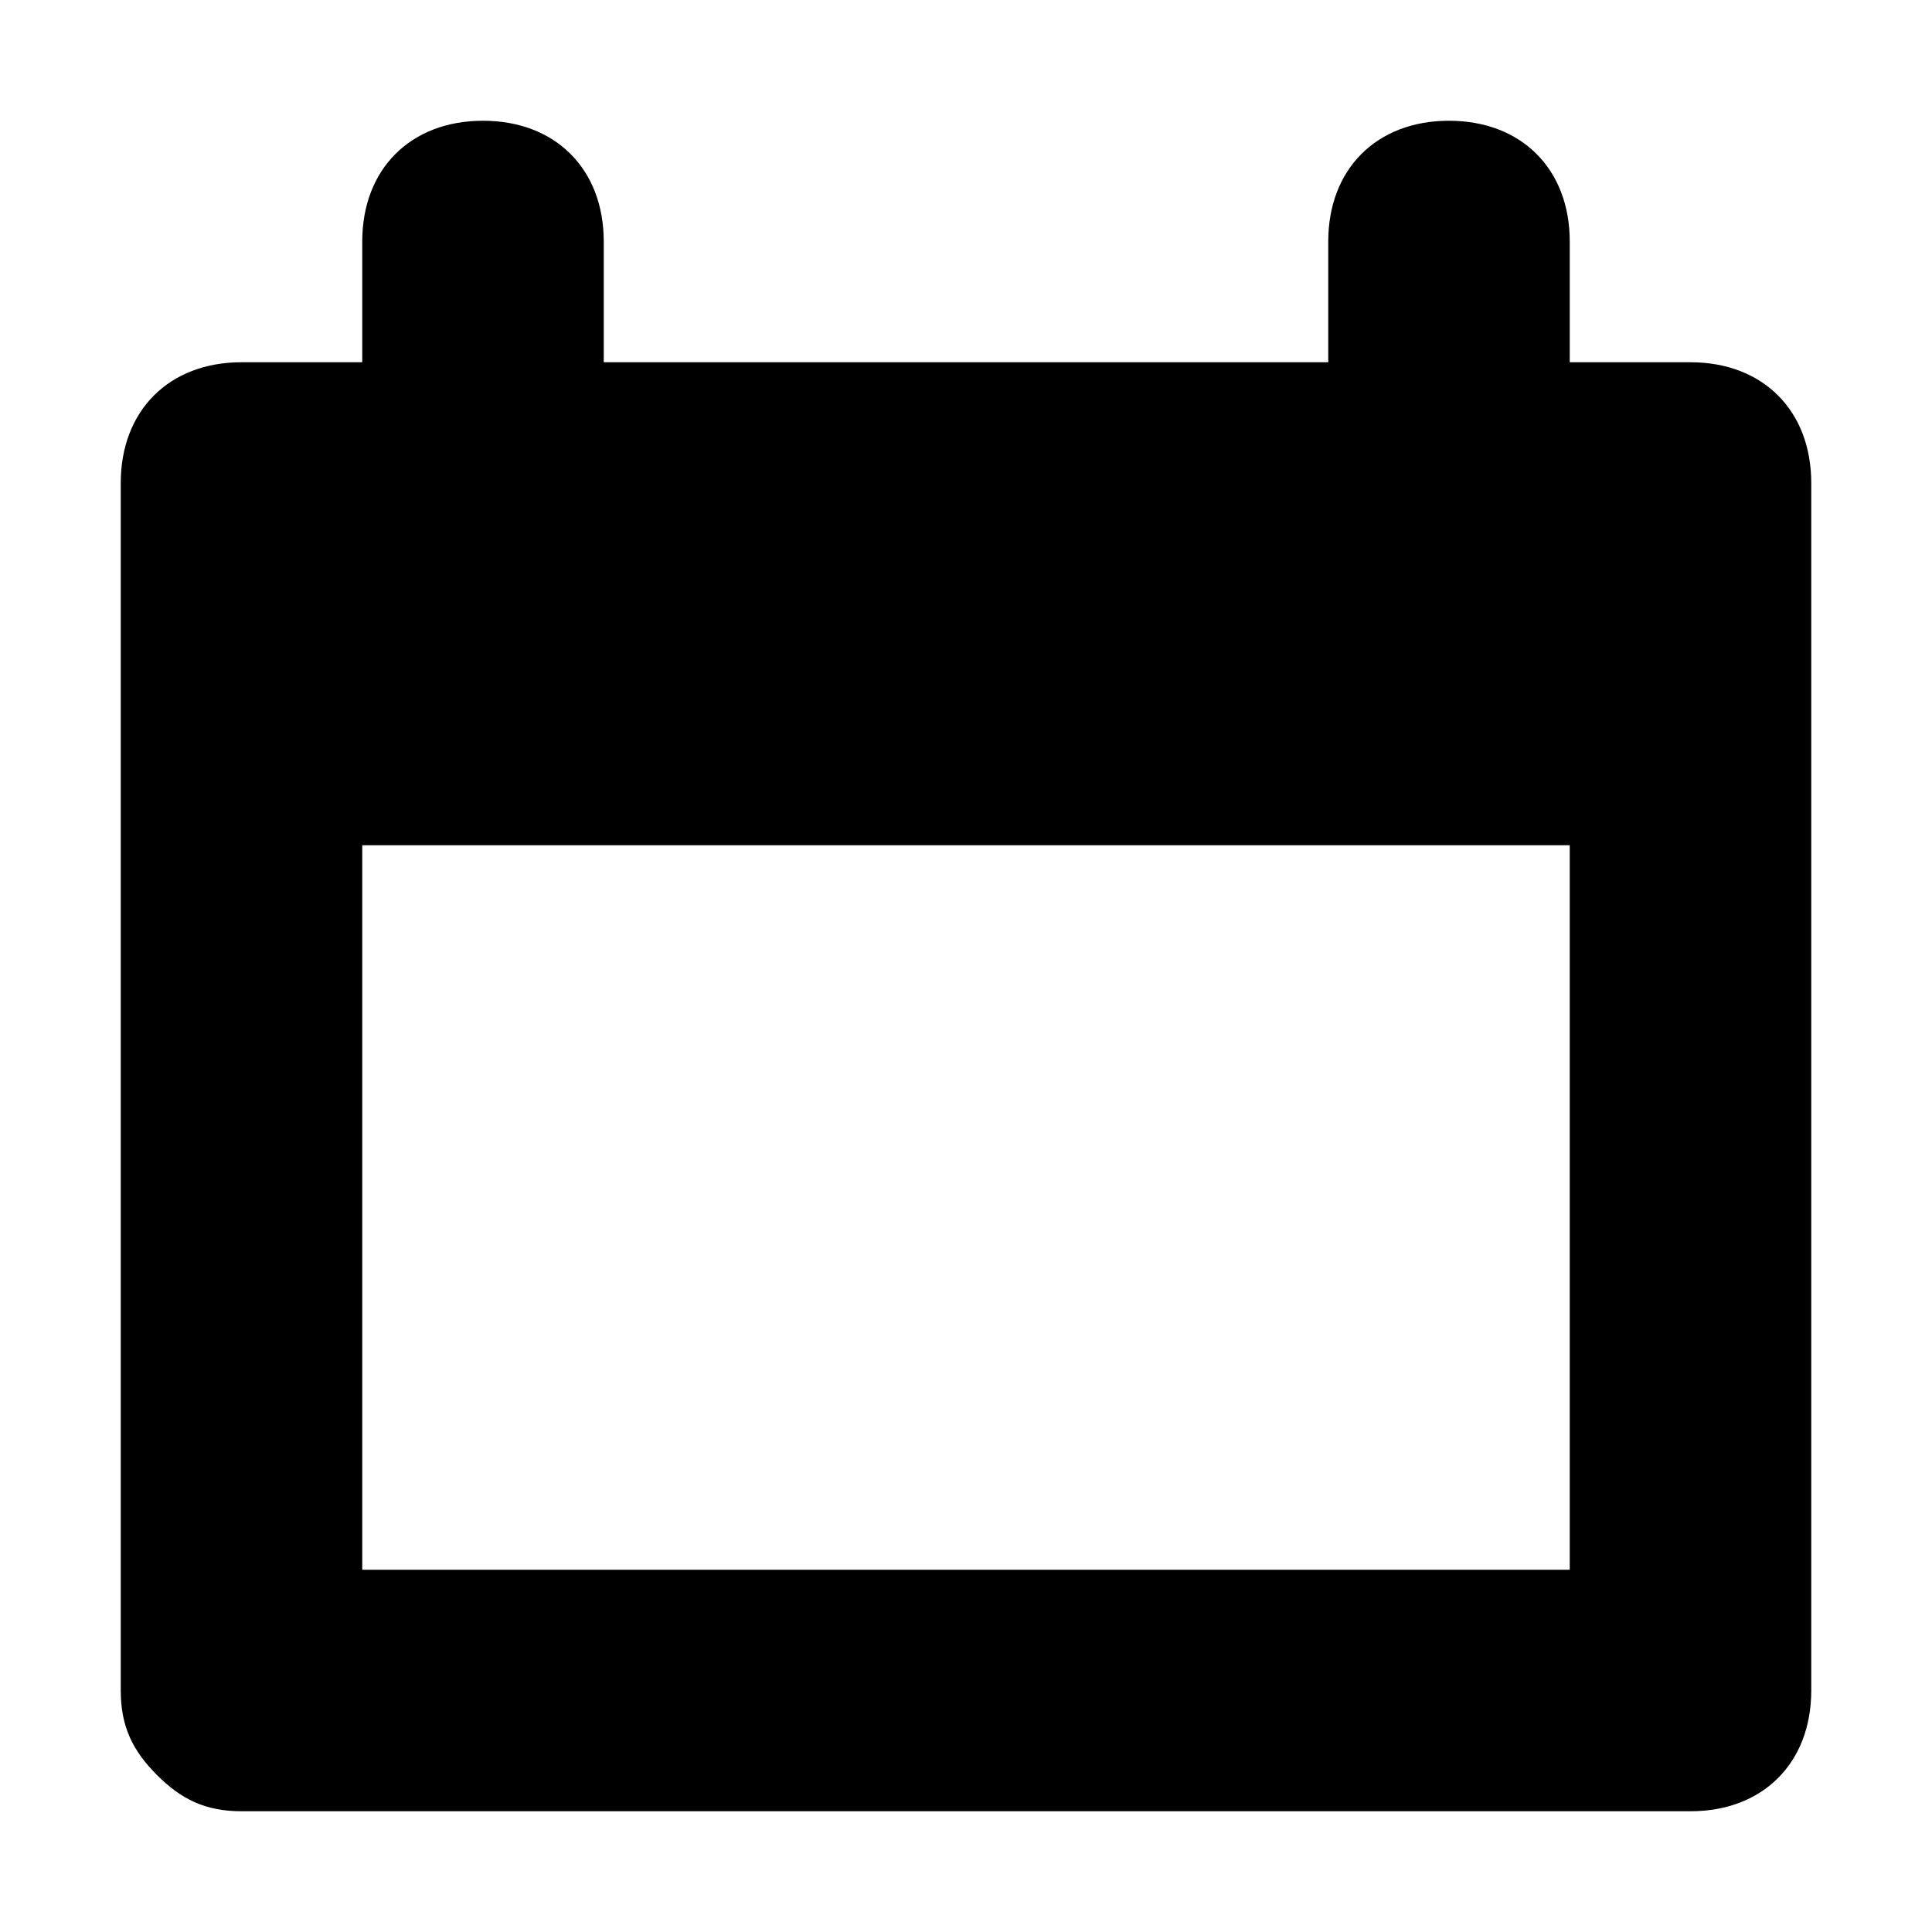
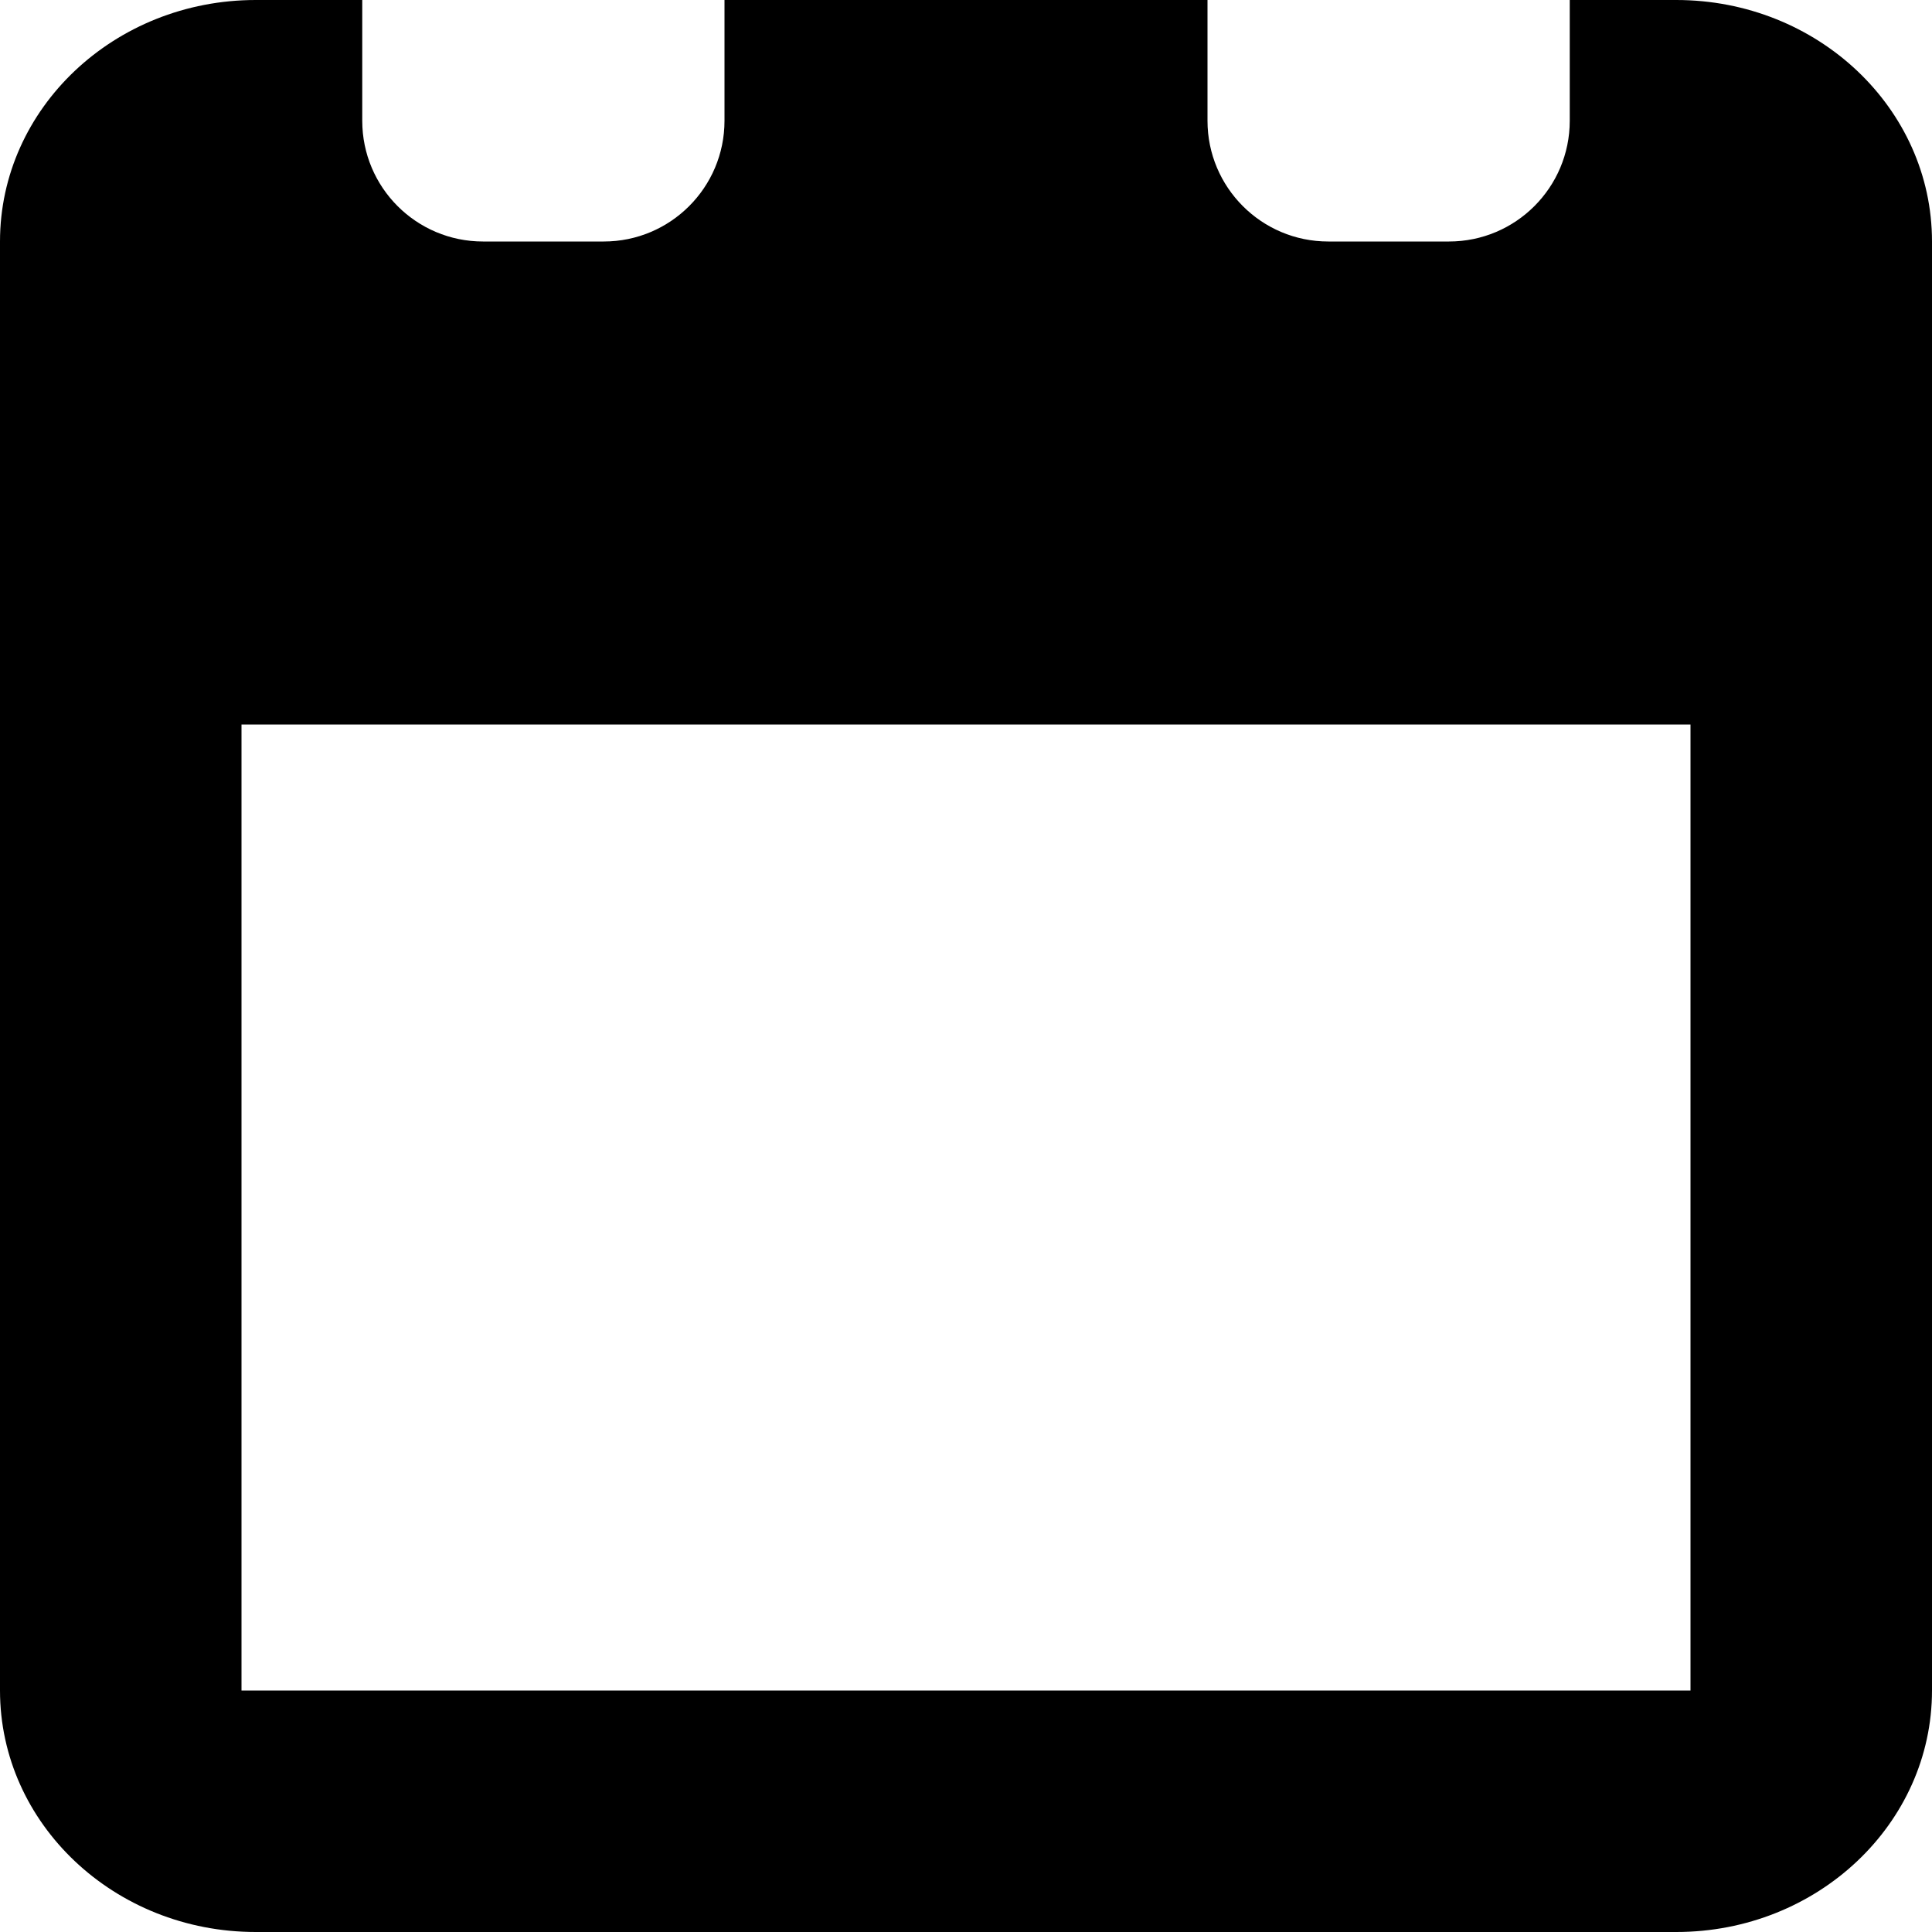
<svg xmlns="http://www.w3.org/2000/svg" viewBox="0 0 16 16">
-   <path class="st0" d="M14 3h-1V2c0-.6-.4-1-1-1s-1 .4-1 1v1H5V2c0-.6-.4-1-1-1s-1 .4-1 1v1H2c-.6 0-1 .4-1 1v10c0 .3.1.5.3.7s.4.3.7.3h12c.6 0 1-.4 1-1V4c0-.6-.4-1-1-1zm-1 4v6H3V7h10z" />
+   <path id="a" d="M13 0h.882C15.052 0 16 .896 16 2v12c0 1.104-.948 2-2.118 2H2.118C.948 16 0 15.104 0 14V2C0 .896.948 0 2.118 0H3v1a1 1 0 0 0 1 1h1a1 1 0 0 0 1-1V0h4v1a1 1 0 0 0 1 1h1a1 1 0 0 0 1-1V0zM2 14h12V6H2v8z" />
</svg>
